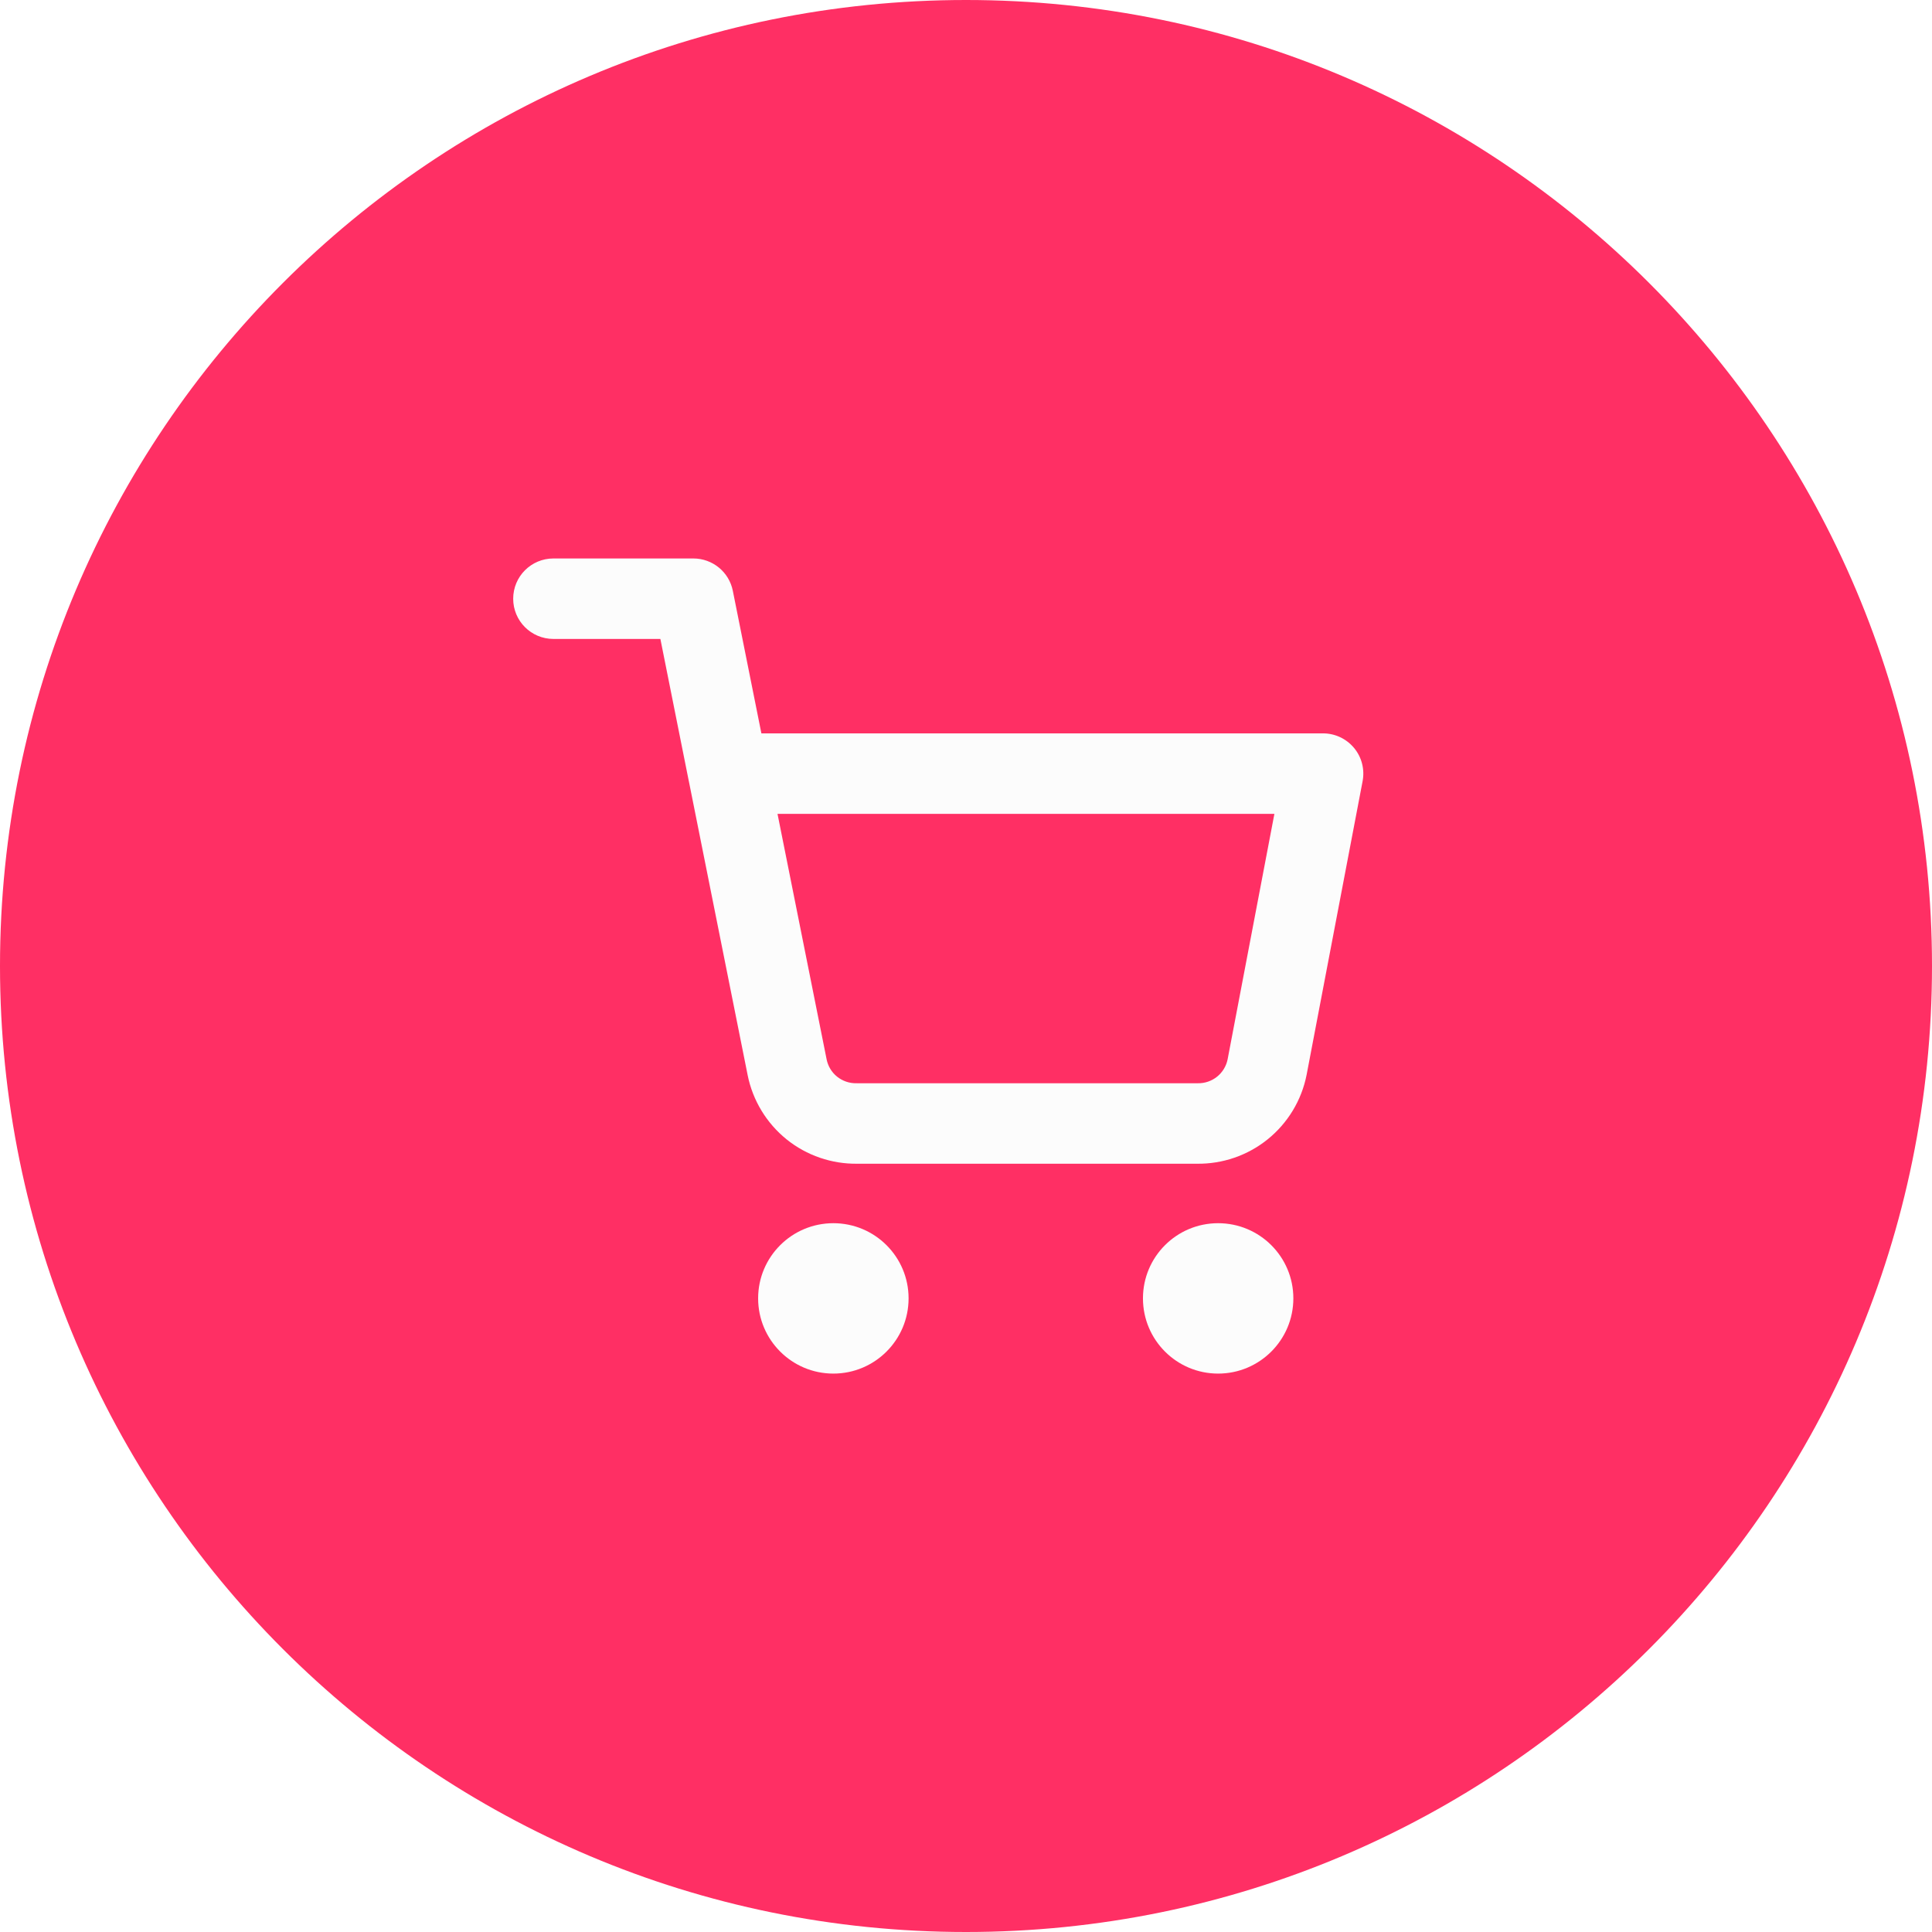
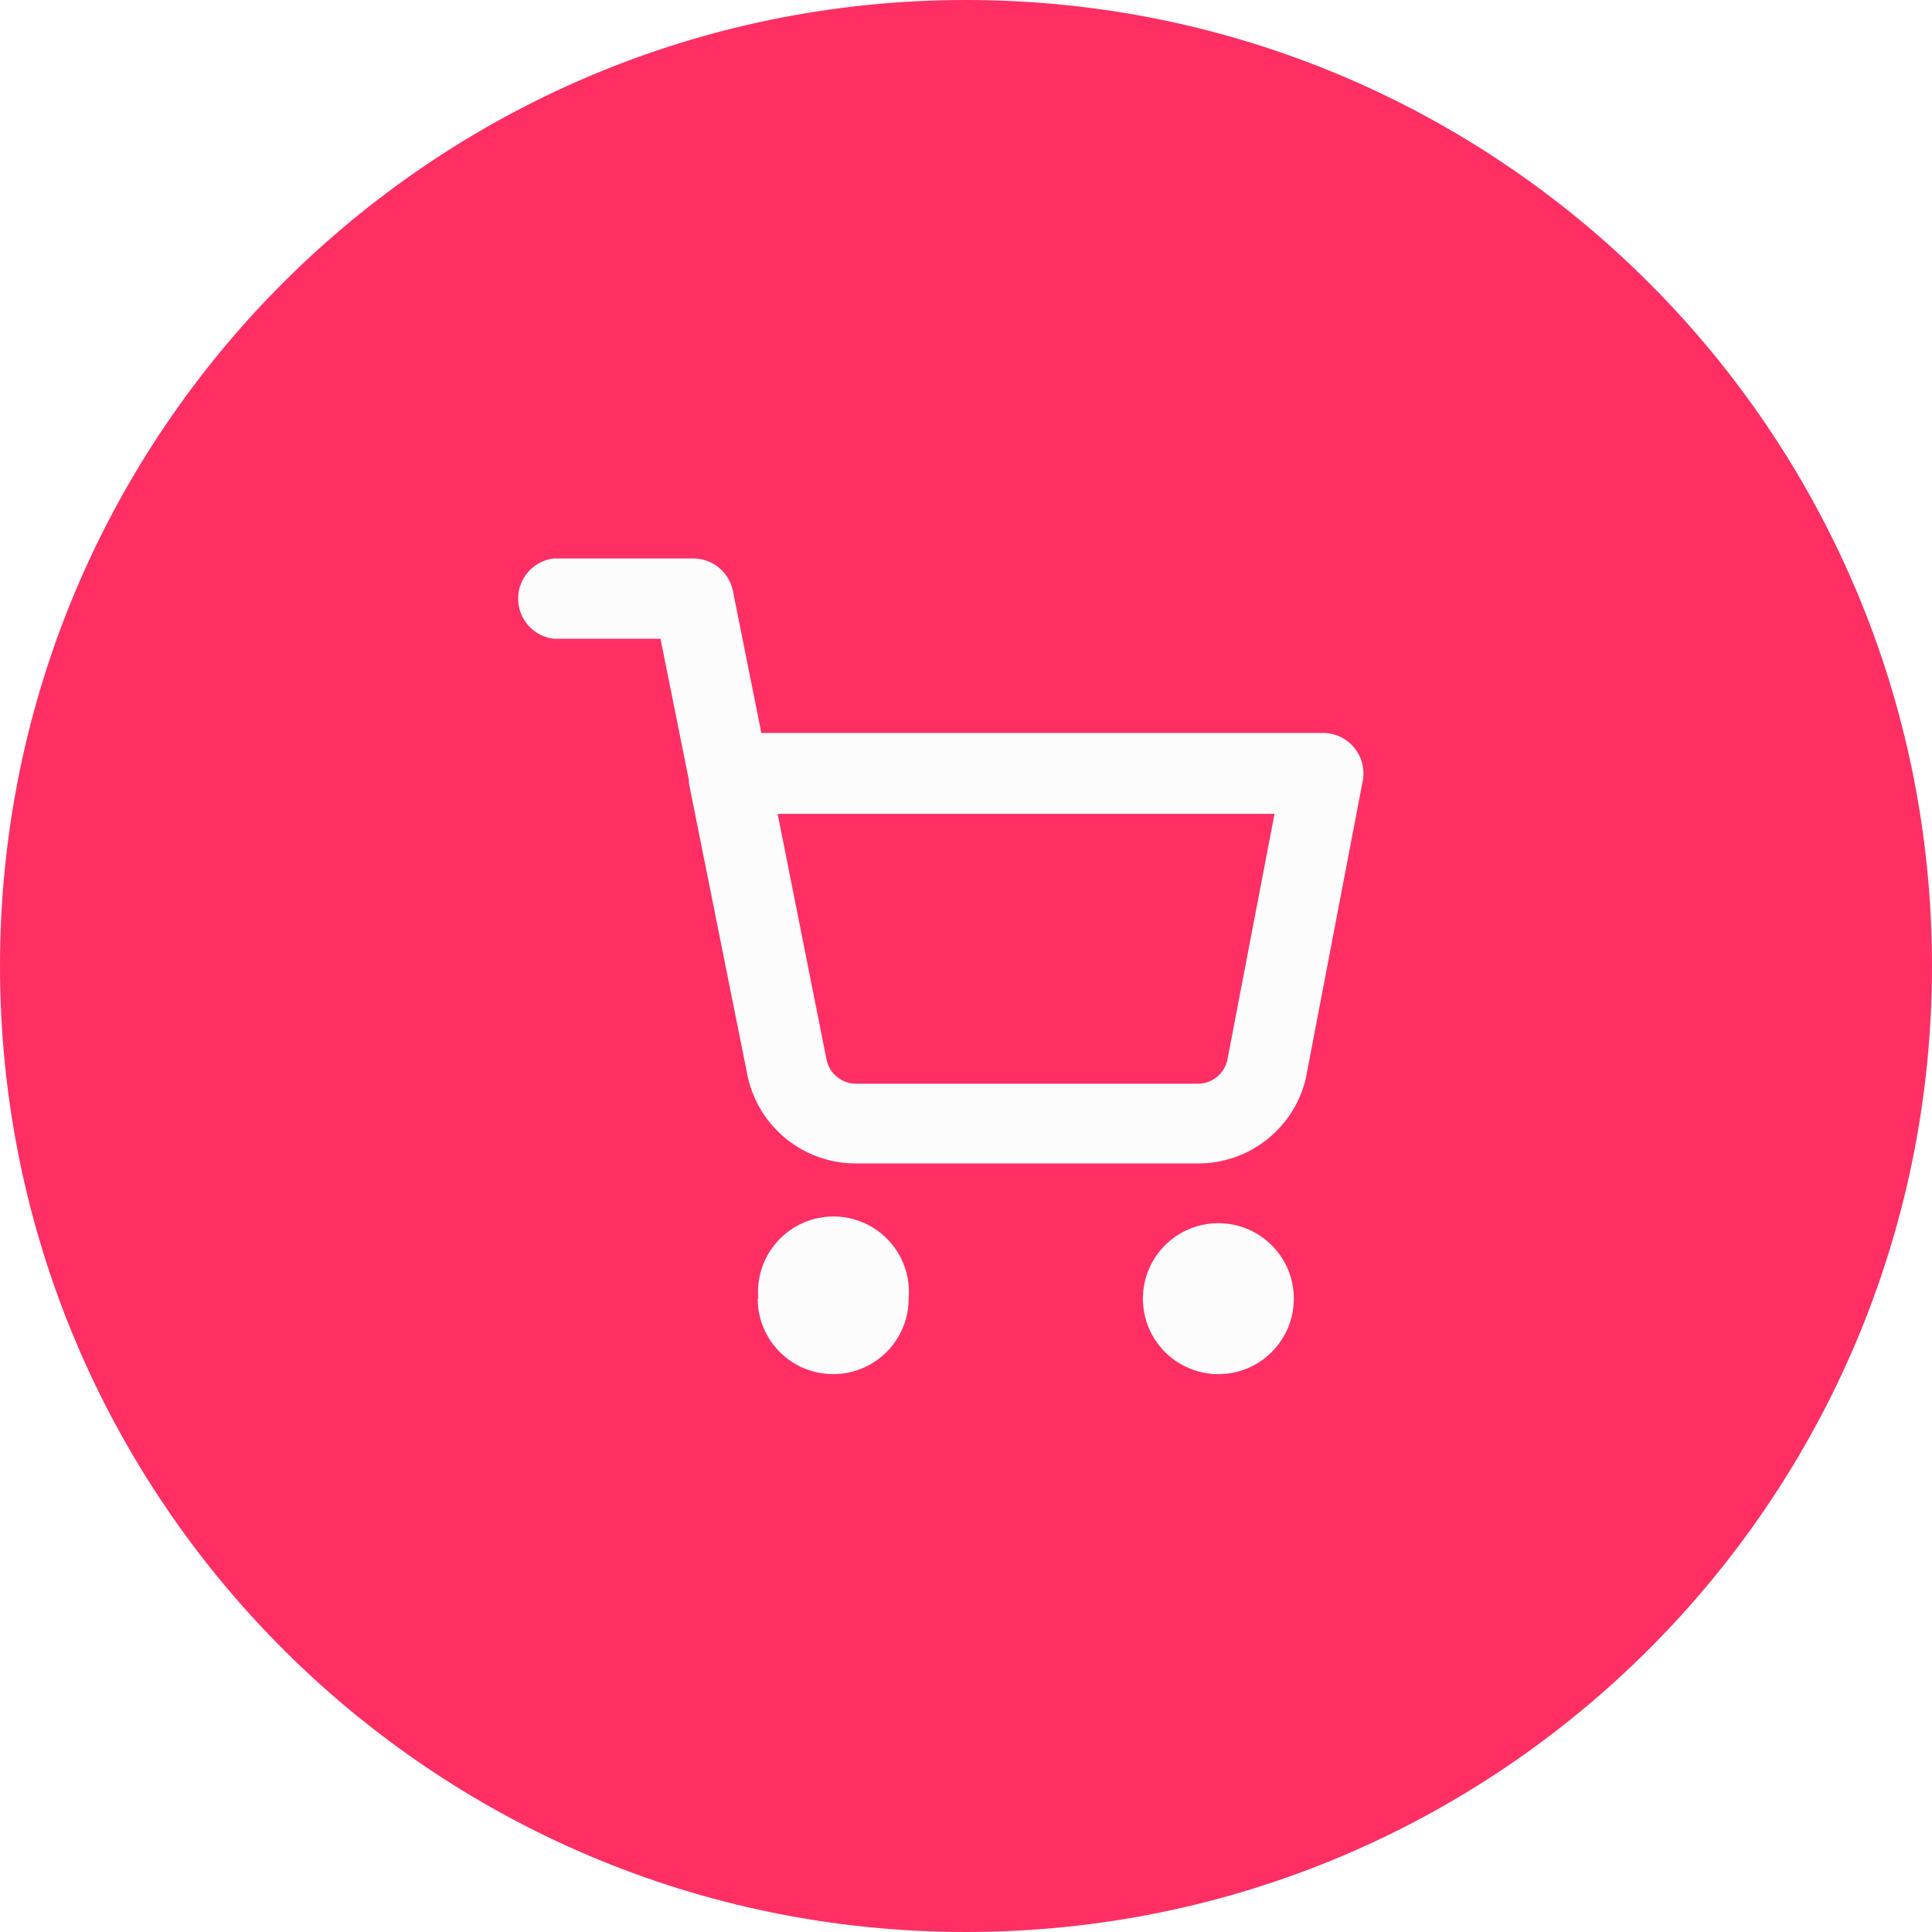
- <svg xmlns="http://www.w3.org/2000/svg" width="32" height="32" viewBox="0 0 32 32" fill="none">
-   <path d="M0 16C0 7.163 7.163 0 16 0C24.837 0 32 7.163 32 16C32 24.837 24.837 32 16 32C7.163 32 0 24.837 0 16Z" fill="#FF2F64" />
-   <path fill-rule="evenodd" clip-rule="evenodd" d="M9.167 9.25C8.798 9.25 8.5 9.548 8.5 9.917C8.5 10.285 8.798 10.583 9.167 10.583H10.938L11.405 12.919C11.408 12.937 11.412 12.954 11.416 12.972L12.383 17.805L12.383 17.806C12.467 18.226 12.696 18.603 13.029 18.872C13.361 19.139 13.776 19.281 14.202 19.275H19.823C20.248 19.281 20.663 19.139 20.995 18.872C21.329 18.603 21.558 18.225 21.641 17.805L21.641 17.805L21.642 17.8L22.569 12.939C22.606 12.743 22.555 12.542 22.428 12.389C22.301 12.236 22.113 12.147 21.914 12.147H12.611L12.138 9.786C12.076 9.474 11.802 9.25 11.484 9.25H9.167ZM13.691 17.544L12.878 13.48H21.108L20.333 17.547C20.31 17.66 20.248 17.761 20.159 17.833C20.069 17.905 19.956 17.944 19.841 17.942L19.841 17.942H19.828H14.196V17.941L14.183 17.942C14.068 17.944 13.955 17.905 13.865 17.833C13.775 17.761 13.714 17.659 13.691 17.545L13.691 17.544ZM12.557 21.505C12.557 20.817 13.115 20.26 13.803 20.26C14.491 20.26 15.049 20.817 15.049 21.505C15.049 22.193 14.491 22.751 13.803 22.751C13.115 22.751 12.557 22.193 12.557 21.505ZM18.931 21.505C18.931 20.817 19.488 20.26 20.176 20.26C20.864 20.26 21.422 20.817 21.422 21.505C21.422 22.193 20.864 22.751 20.176 22.751C19.488 22.751 18.931 22.193 18.931 21.505Z" fill="#FCFCFC" />
+ <svg xmlns="http://www.w3.org/2000/svg" width="32" height="32" fill="none">
+   <path d="M0 16a16 16 0 1 1 32 0 16 16 0 0 1-32 0Z" fill="#FF2F64" />
+   <path fill-rule="evenodd" clip-rule="evenodd" d="M9.17 9.25a.67.67 0 0 0 0 1.33h1.77l.47 2.34v.05l.97 4.84a1.83 1.83 0 0 0 1.82 1.46h5.62a1.83 1.83 0 0 0 1.82-1.46v-.01l.93-4.86a.67.67 0 0 0-.66-.8h-9.3l-.47-2.35a.67.67 0 0 0-.66-.54H9.17Zm4.52 8.3-.81-4.07h8.23l-.78 4.07a.5.5 0 0 1-.49.4H14.18a.5.5 0 0 1-.49-.4Zm-1.13 3.96a1.25 1.25 0 1 1 2.49 0 1.25 1.25 0 0 1-2.5 0Zm6.37 0a1.25 1.25 0 1 1 2.5 0 1.25 1.25 0 0 1-2.5 0Z" fill="#FCFCFC" />
</svg>
